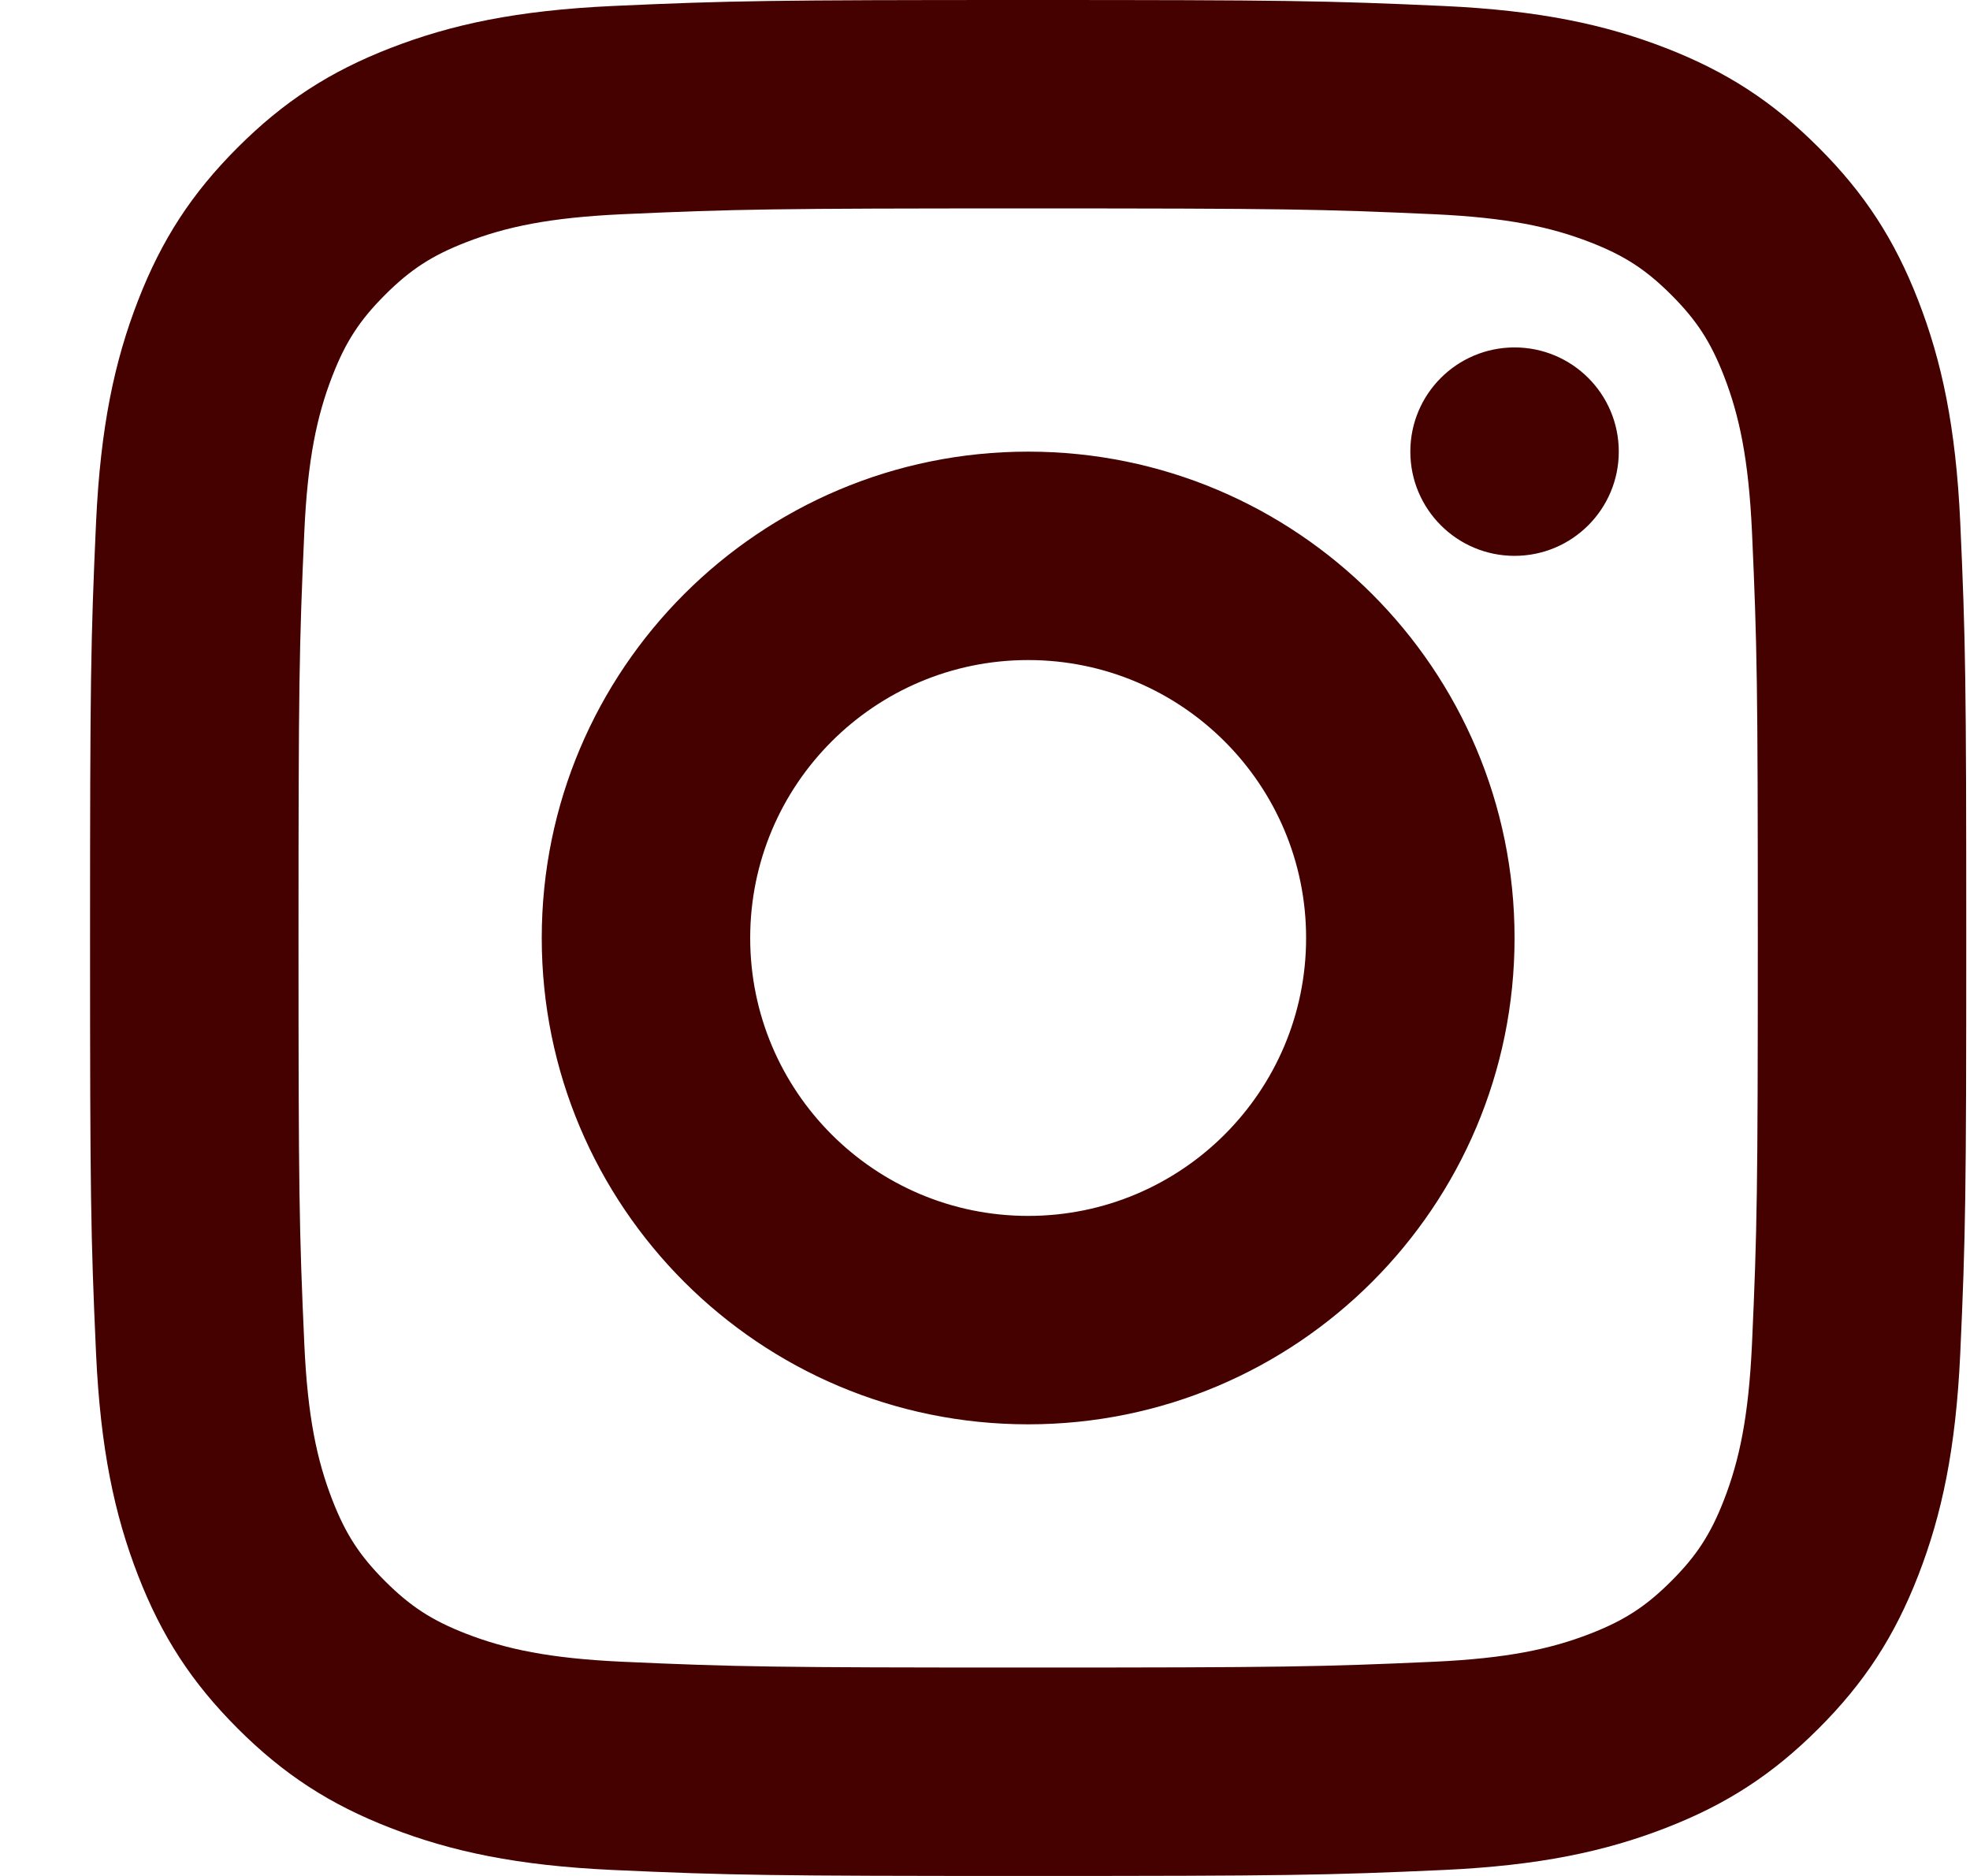
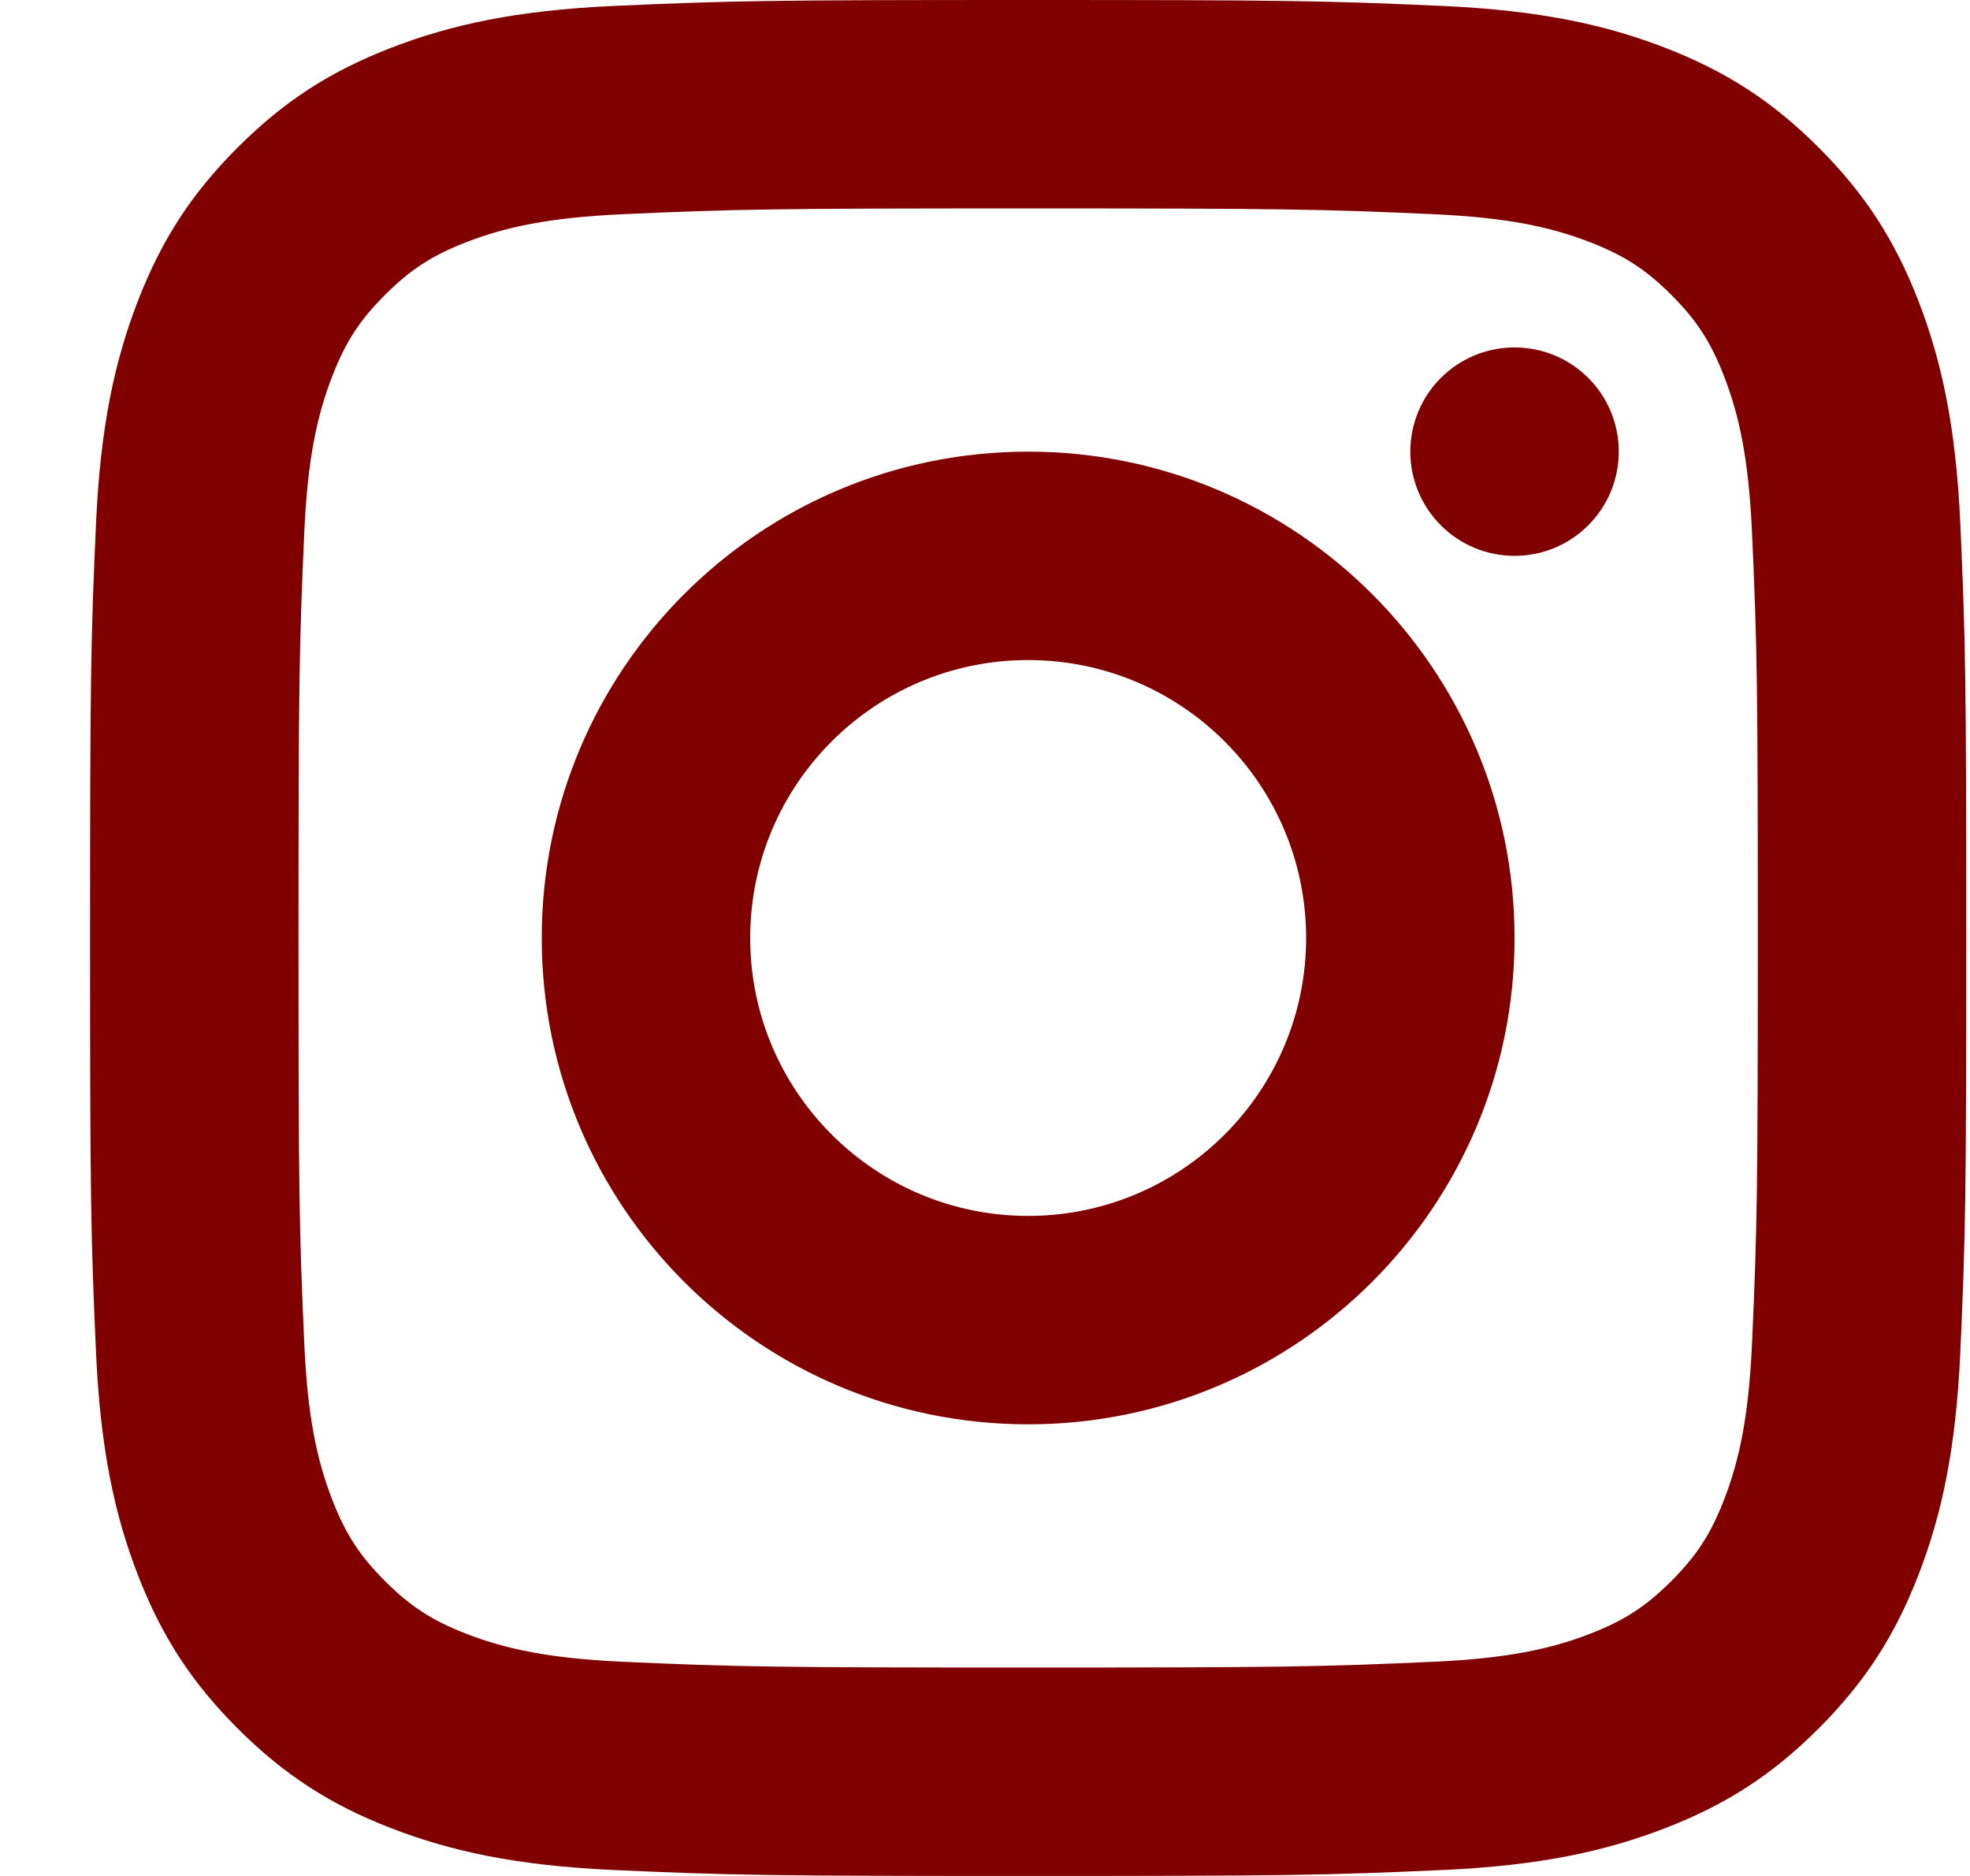
<svg xmlns="http://www.w3.org/2000/svg" width="21" height="20" viewBox="0 0 21 20" fill="none">
-   <path d="M15.392 0.064C16.407 0.111 17.108 0.26 17.757 0.512C18.406 0.764 18.898 1.084 19.387 1.573C19.876 2.062 20.196 2.554 20.448 3.203C20.7 3.852 20.849 4.553 20.896 5.568C20.953 6.826 20.96 7.27 20.96 10C20.96 12.73 20.953 13.174 20.896 14.432C20.849 15.447 20.7 16.148 20.448 16.797C20.195 17.447 19.876 17.938 19.387 18.427C18.898 18.916 18.407 19.236 17.757 19.488C17.108 19.74 16.406 19.889 15.392 19.936C14.134 19.993 13.69 20 10.96 20C8.229 20 7.786 19.993 6.528 19.936C5.514 19.889 4.812 19.74 4.163 19.488C3.513 19.236 3.022 18.916 2.533 18.427C2.044 17.938 1.724 17.446 1.472 16.797C1.22 16.148 1.071 15.447 1.024 14.432C0.967 13.174 0.96 12.731 0.96 10C0.96 7.269 0.967 6.826 1.024 5.568C1.071 4.553 1.22 3.852 1.472 3.203C1.724 2.554 2.044 2.062 2.533 1.573C3.022 1.084 3.513 0.764 4.163 0.512C4.812 0.26 5.513 0.111 6.528 0.064C7.786 0.007 8.229 0 10.96 0C13.691 0 14.134 0.007 15.392 0.064ZM10.96 2.222C8.26 2.222 7.847 2.229 6.629 2.284C5.857 2.32 5.393 2.418 4.968 2.583C4.605 2.724 4.374 2.874 4.104 3.144C3.834 3.414 3.684 3.645 3.543 4.008C3.378 4.433 3.279 4.897 3.244 5.669C3.189 6.887 3.182 7.3 3.182 10C3.182 12.7 3.189 13.113 3.244 14.331C3.279 15.103 3.378 15.567 3.543 15.992C3.684 16.355 3.834 16.586 4.104 16.856C4.374 17.126 4.605 17.276 4.968 17.417C5.393 17.582 5.857 17.68 6.629 17.716C7.847 17.771 8.26 17.778 10.96 17.778C13.659 17.778 14.073 17.771 15.291 17.716C16.063 17.68 16.527 17.582 16.952 17.417C17.315 17.276 17.546 17.126 17.816 16.856C18.086 16.586 18.236 16.355 18.377 15.992C18.542 15.567 18.64 15.103 18.676 14.331C18.731 13.113 18.738 12.699 18.738 10C18.738 7.301 18.731 6.887 18.676 5.669C18.64 4.897 18.542 4.433 18.377 4.008C18.236 3.645 18.086 3.414 17.816 3.144C17.546 2.874 17.315 2.724 16.952 2.583C16.527 2.418 16.063 2.32 15.291 2.284C14.073 2.229 13.66 2.222 10.96 2.222ZM10.96 15.185C8.096 15.185 5.775 12.864 5.775 10C5.775 7.136 8.096 4.815 10.96 4.815C13.824 4.815 16.145 7.136 16.145 10C16.145 12.864 13.824 15.185 10.96 15.185ZM10.96 12.963C12.596 12.963 13.923 11.636 13.923 10C13.923 8.364 12.596 7.037 10.96 7.037C9.324 7.037 7.997 8.364 7.997 10C7.997 11.636 9.324 12.963 10.96 12.963ZM16.145 5.926C15.531 5.926 15.034 5.428 15.034 4.815C15.034 4.201 15.531 3.704 16.145 3.704C16.759 3.704 17.256 4.201 17.256 4.815C17.256 5.428 16.759 5.926 16.145 5.926Z" fill="#450000" />
+   <path d="M15.392 0.064C16.407 0.111 17.108 0.26 17.757 0.512C18.406 0.764 18.898 1.084 19.387 1.573C19.876 2.062 20.196 2.554 20.448 3.203C20.7 3.852 20.849 4.553 20.896 5.568C20.953 6.826 20.96 7.27 20.96 10C20.96 12.73 20.953 13.174 20.896 14.432C20.849 15.447 20.7 16.148 20.448 16.797C20.195 17.447 19.876 17.938 19.387 18.427C18.898 18.916 18.407 19.236 17.757 19.488C17.108 19.74 16.406 19.889 15.392 19.936C14.134 19.993 13.69 20 10.96 20C8.229 20 7.786 19.993 6.528 19.936C5.514 19.889 4.812 19.74 4.163 19.488C3.513 19.236 3.022 18.916 2.533 18.427C2.044 17.938 1.724 17.446 1.472 16.797C1.22 16.148 1.071 15.447 1.024 14.432C0.967 13.174 0.96 12.731 0.96 10C0.96 7.269 0.967 6.826 1.024 5.568C1.071 4.553 1.22 3.852 1.472 3.203C1.724 2.554 2.044 2.062 2.533 1.573C3.022 1.084 3.513 0.764 4.163 0.512C4.812 0.26 5.513 0.111 6.528 0.064C7.786 0.007 8.229 0 10.96 0C13.691 0 14.134 0.007 15.392 0.064ZM10.96 2.222C8.26 2.222 7.847 2.229 6.629 2.284C5.857 2.32 5.393 2.418 4.968 2.583C4.605 2.724 4.374 2.874 4.104 3.144C3.834 3.414 3.684 3.645 3.543 4.008C3.378 4.433 3.279 4.897 3.244 5.669C3.189 6.887 3.182 7.3 3.182 10C3.182 12.7 3.189 13.113 3.244 14.331C3.279 15.103 3.378 15.567 3.543 15.992C3.684 16.355 3.834 16.586 4.104 16.856C4.374 17.126 4.605 17.276 4.968 17.417C5.393 17.582 5.857 17.68 6.629 17.716C7.847 17.771 8.26 17.778 10.96 17.778C13.659 17.778 14.073 17.771 15.291 17.716C16.063 17.68 16.527 17.582 16.952 17.417C17.315 17.276 17.546 17.126 17.816 16.856C18.086 16.586 18.236 16.355 18.377 15.992C18.542 15.567 18.64 15.103 18.676 14.331C18.731 13.113 18.738 12.699 18.738 10C18.738 7.301 18.731 6.887 18.676 5.669C18.64 4.897 18.542 4.433 18.377 4.008C18.236 3.645 18.086 3.414 17.816 3.144C17.546 2.874 17.315 2.724 16.952 2.583C16.527 2.418 16.063 2.32 15.291 2.284C14.073 2.229 13.66 2.222 10.96 2.222ZM10.96 15.185C8.096 15.185 5.775 12.864 5.775 10C5.775 7.136 8.096 4.815 10.96 4.815C13.824 4.815 16.145 7.136 16.145 10C16.145 12.864 13.824 15.185 10.96 15.185ZM10.96 12.963C12.596 12.963 13.923 11.636 13.923 10C13.923 8.364 12.596 7.037 10.96 7.037C9.324 7.037 7.997 8.364 7.997 10C7.997 11.636 9.324 12.963 10.96 12.963ZM16.145 5.926C15.531 5.926 15.034 5.428 15.034 4.815C15.034 4.201 15.531 3.704 16.145 3.704C16.759 3.704 17.256 4.201 17.256 4.815C17.256 5.428 16.759 5.926 16.145 5.926Z" fill="#800000" />
</svg>
